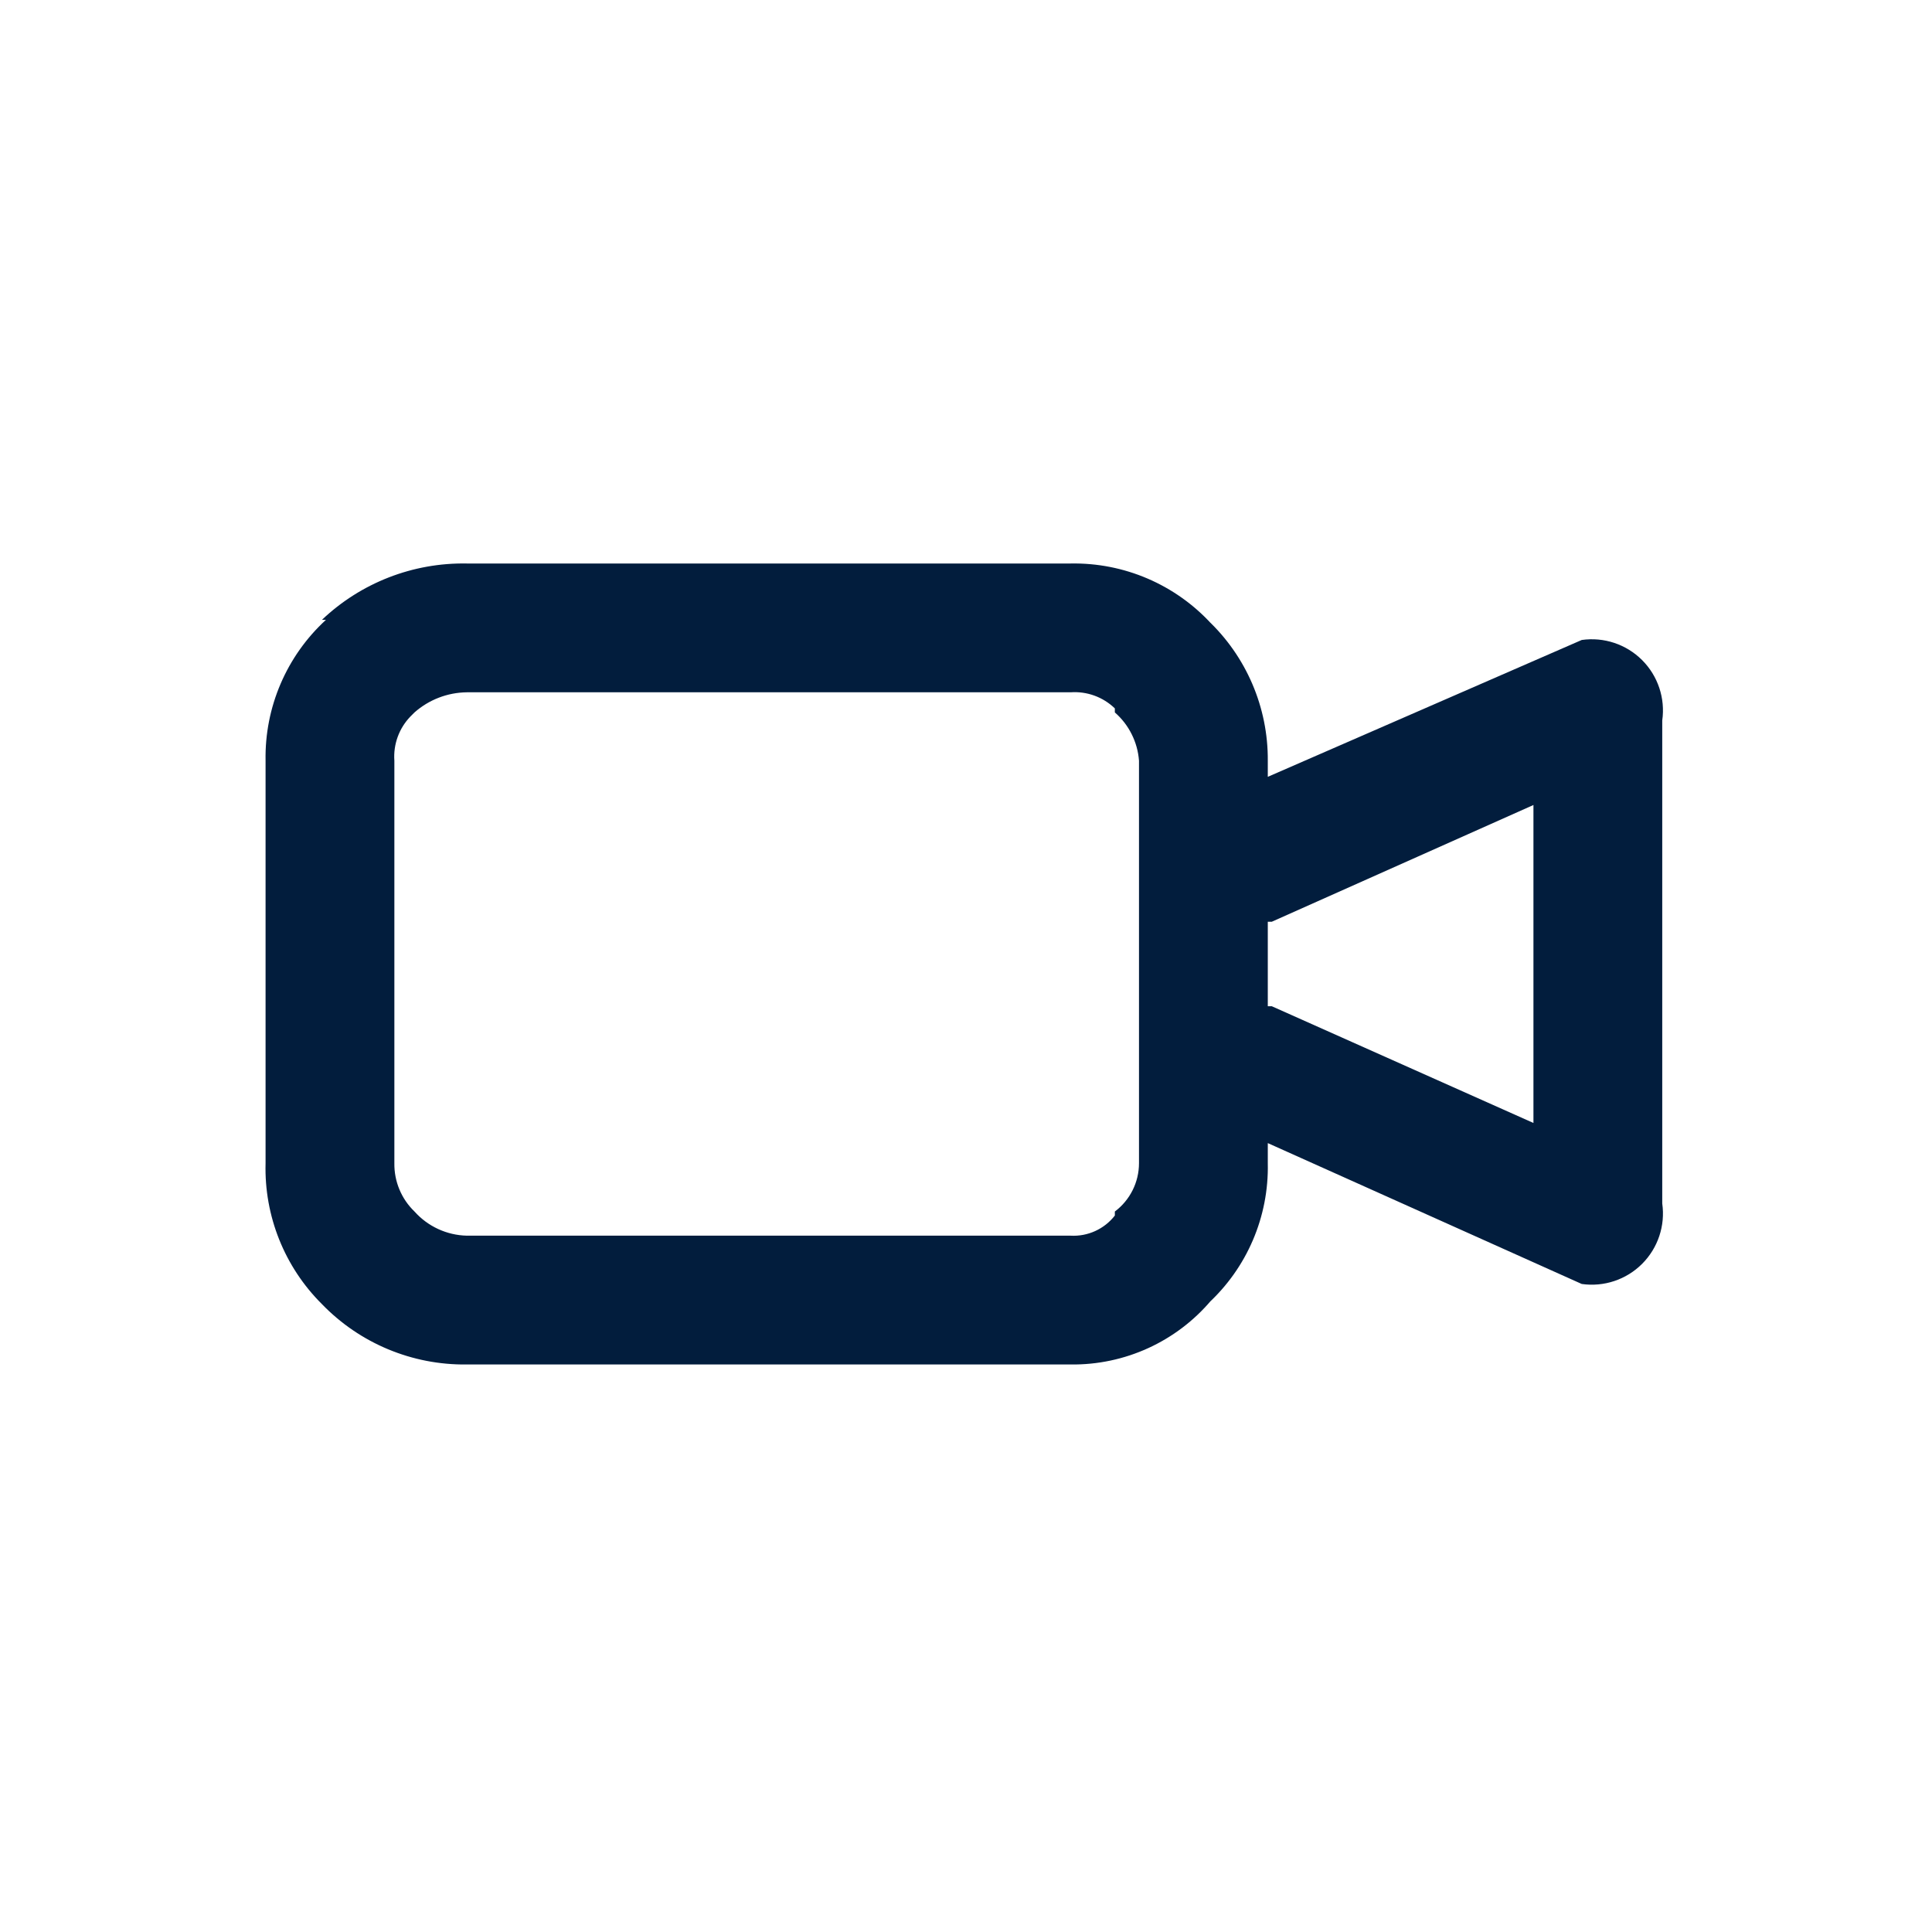
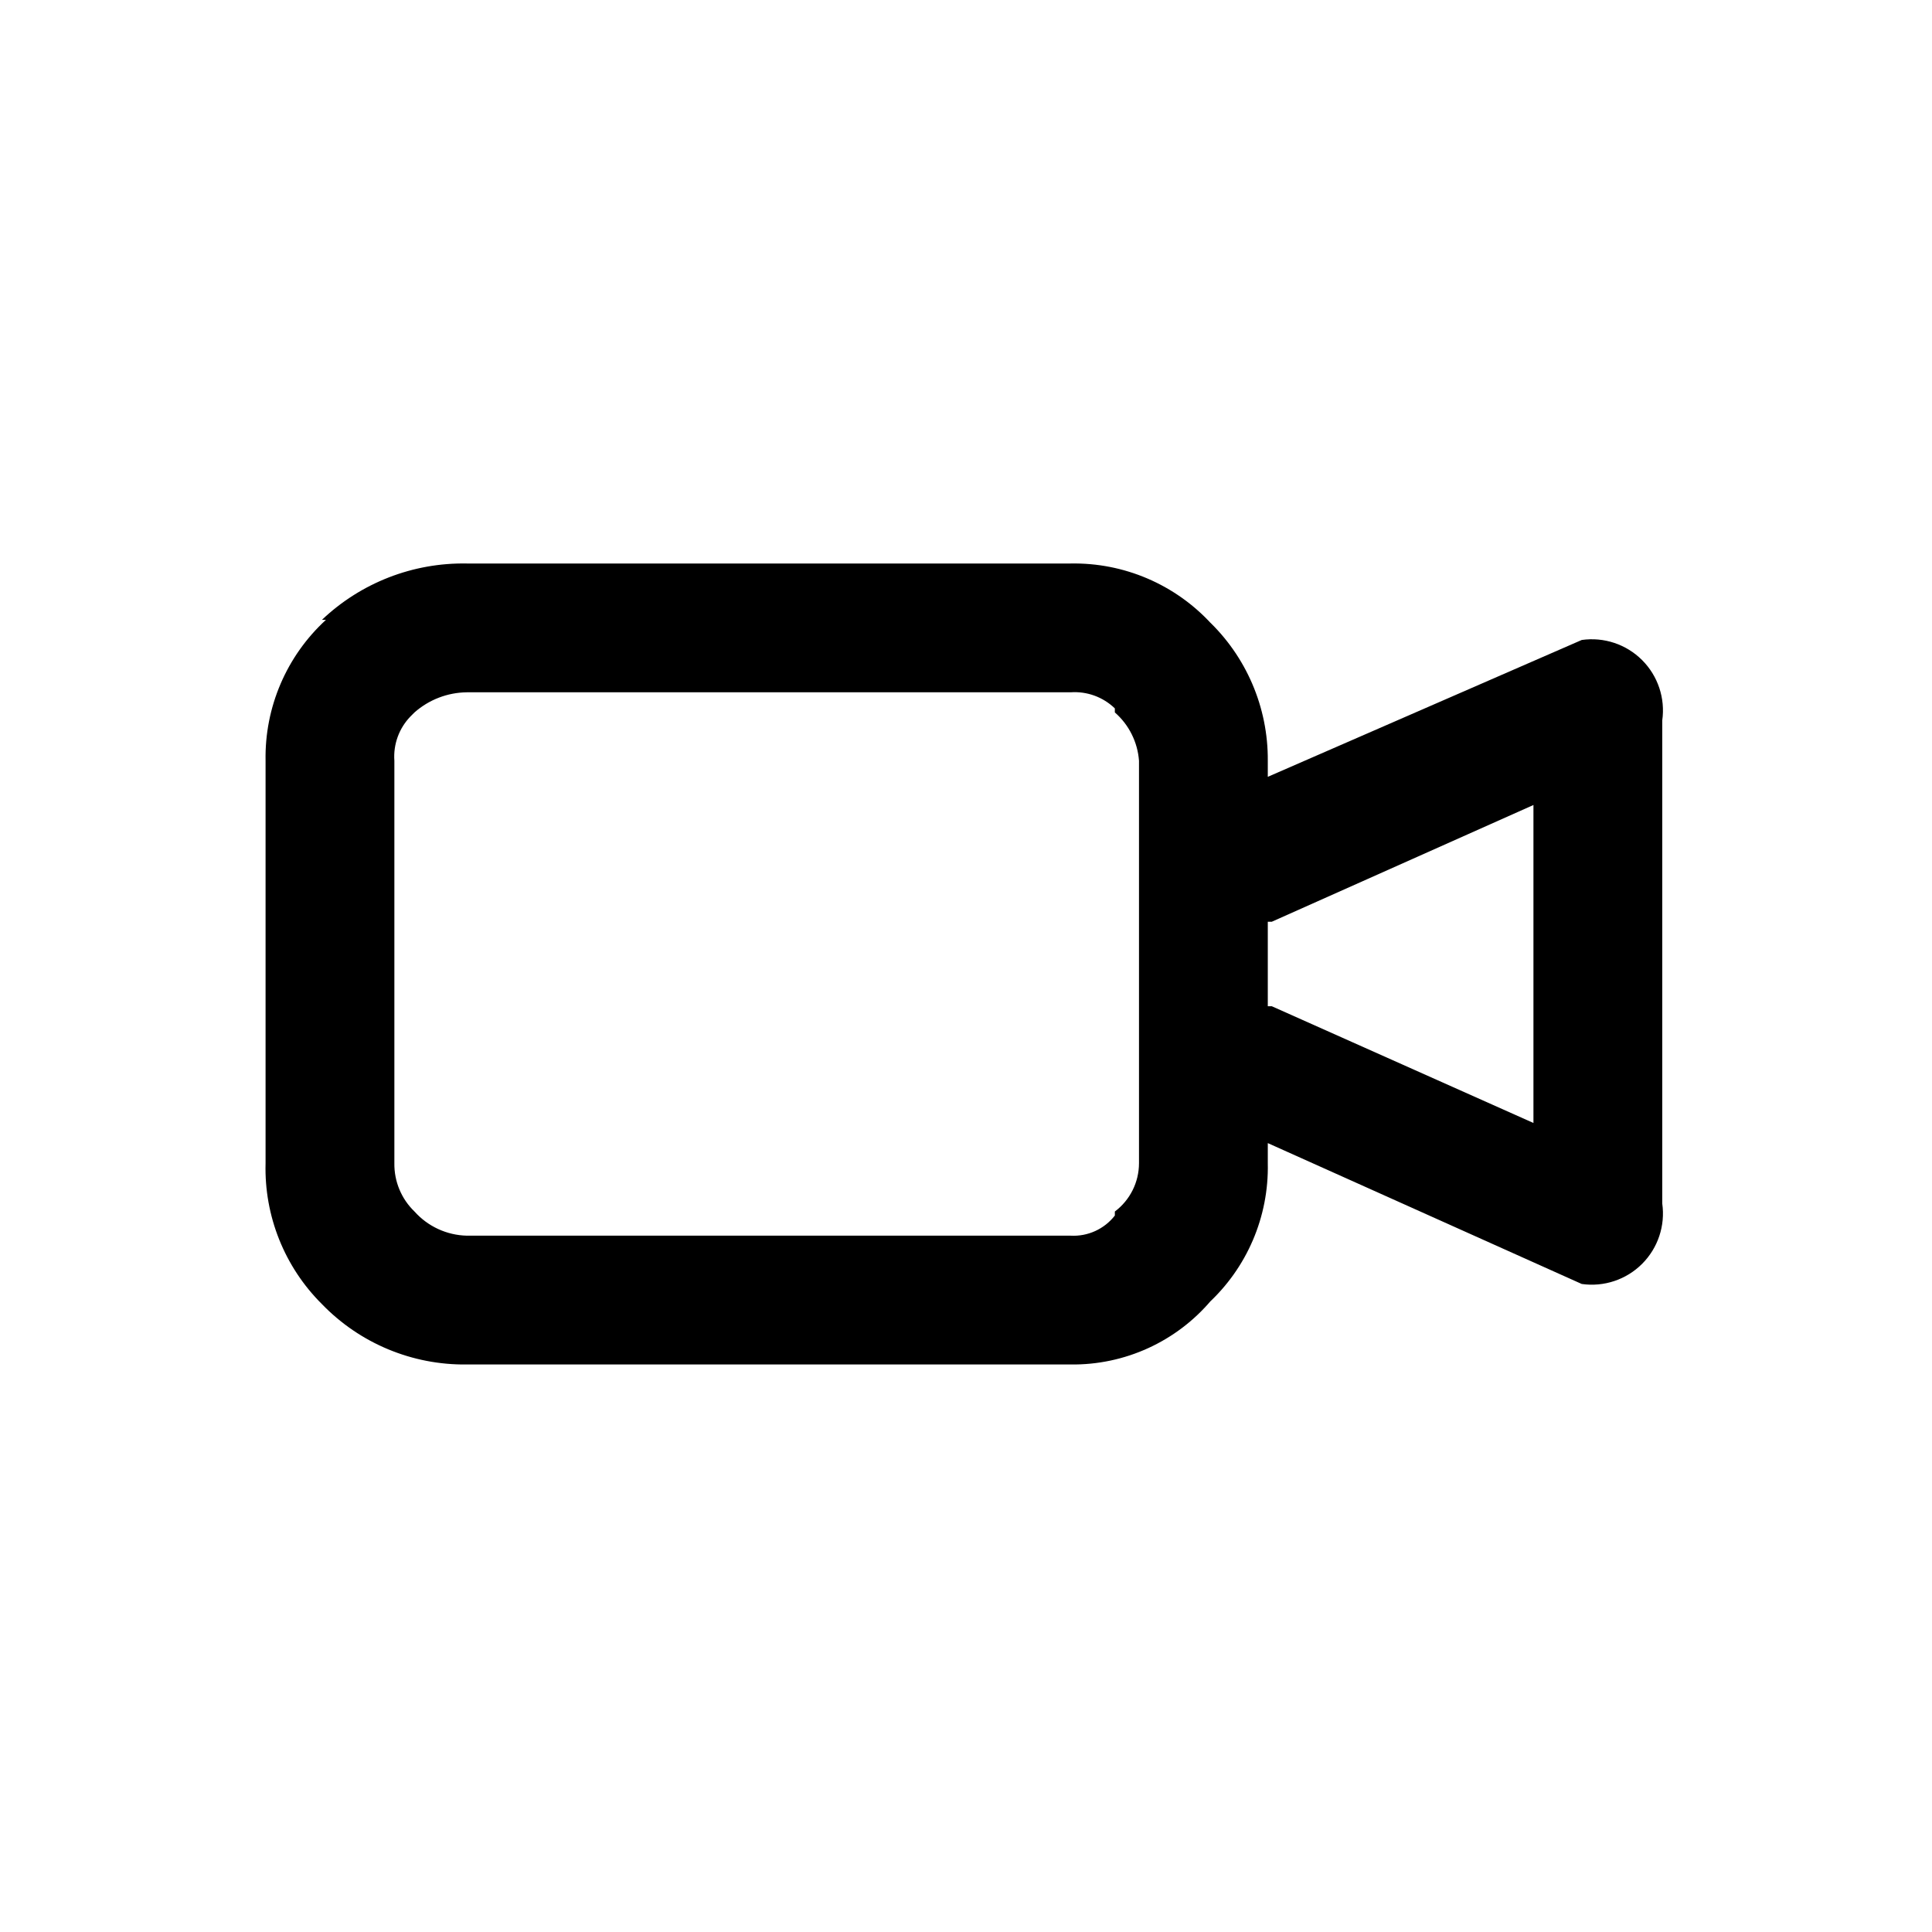
<svg xmlns="http://www.w3.org/2000/svg" id="Video_camera_alt" data-name="Video camera alt" width="24" height="24" viewBox="0 0 24 24">
-   <rect id="Base" width="24" height="24" fill="#021d3d" opacity="0" />
-   <path id="ABX_Access_Points_edited" data-name="ABX Access Points_edited" d="M20.85,15V9a.884.884,0,0,0-1-1l-3.9,1.7V9.5a2.376,2.376,0,0,0-.75-1.75l.05.05a2.315,2.315,0,0,0-1.75-.75H6a2.546,2.546,0,0,0-1.8.7h.05A2.315,2.315,0,0,0,3.5,9.5v5a2.376,2.376,0,0,0,.7,1.75A2.457,2.457,0,0,0,6,17h7.5a2.247,2.247,0,0,0,1.75-.8l-.05.05a2.3,2.3,0,0,0,.75-1.75v-.25L19.85,16a.884.884,0,0,0,1-1m-6.8-6.1h0a.883.883,0,0,1,.3.6v5a.751.751,0,0,1-.3.6v.05a.651.651,0,0,1-.55.25H6a.9.9,0,0,1-.65-.3.816.816,0,0,1-.25-.6v-5a.717.717,0,0,1,.2-.55l.05-.05A1,1,0,0,1,6,8.65h7.5a.718.718,0,0,1,.55.2V8.9m1.9,2.6H16l3.25-1.45V14L16,12.55h-.05Z" transform="translate(-0.201 -0.05)" fill="#021d3d" />
+   <rect id="Base" width="24" height="24" opacity="0" />
+   <path id="ABX_Access_Points_edited" data-name="ABX Access Points_edited" d="M20.85,15V9a.884.884,0,0,0-1-1l-3.9,1.7V9.5a2.376,2.376,0,0,0-.75-1.75l.05.05a2.315,2.315,0,0,0-1.75-.75H6a2.546,2.546,0,0,0-1.8.7h.05A2.315,2.315,0,0,0,3.5,9.5v5a2.376,2.376,0,0,0,.7,1.75A2.457,2.457,0,0,0,6,17h7.5a2.247,2.247,0,0,0,1.75-.8l-.05.05a2.3,2.3,0,0,0,.75-1.75v-.25L19.85,16a.884.884,0,0,0,1-1m-6.8-6.1h0a.883.883,0,0,1,.3.6v5a.751.751,0,0,1-.3.6v.05a.651.651,0,0,1-.55.25H6a.9.9,0,0,1-.65-.3.816.816,0,0,1-.25-.6v-5a.717.717,0,0,1,.2-.55l.05-.05A1,1,0,0,1,6,8.65h7.5a.718.718,0,0,1,.55.2V8.9m1.9,2.6H16l3.25-1.45V14L16,12.55h-.05Z" transform="translate(-0.201 -0.05)" />
</svg>
